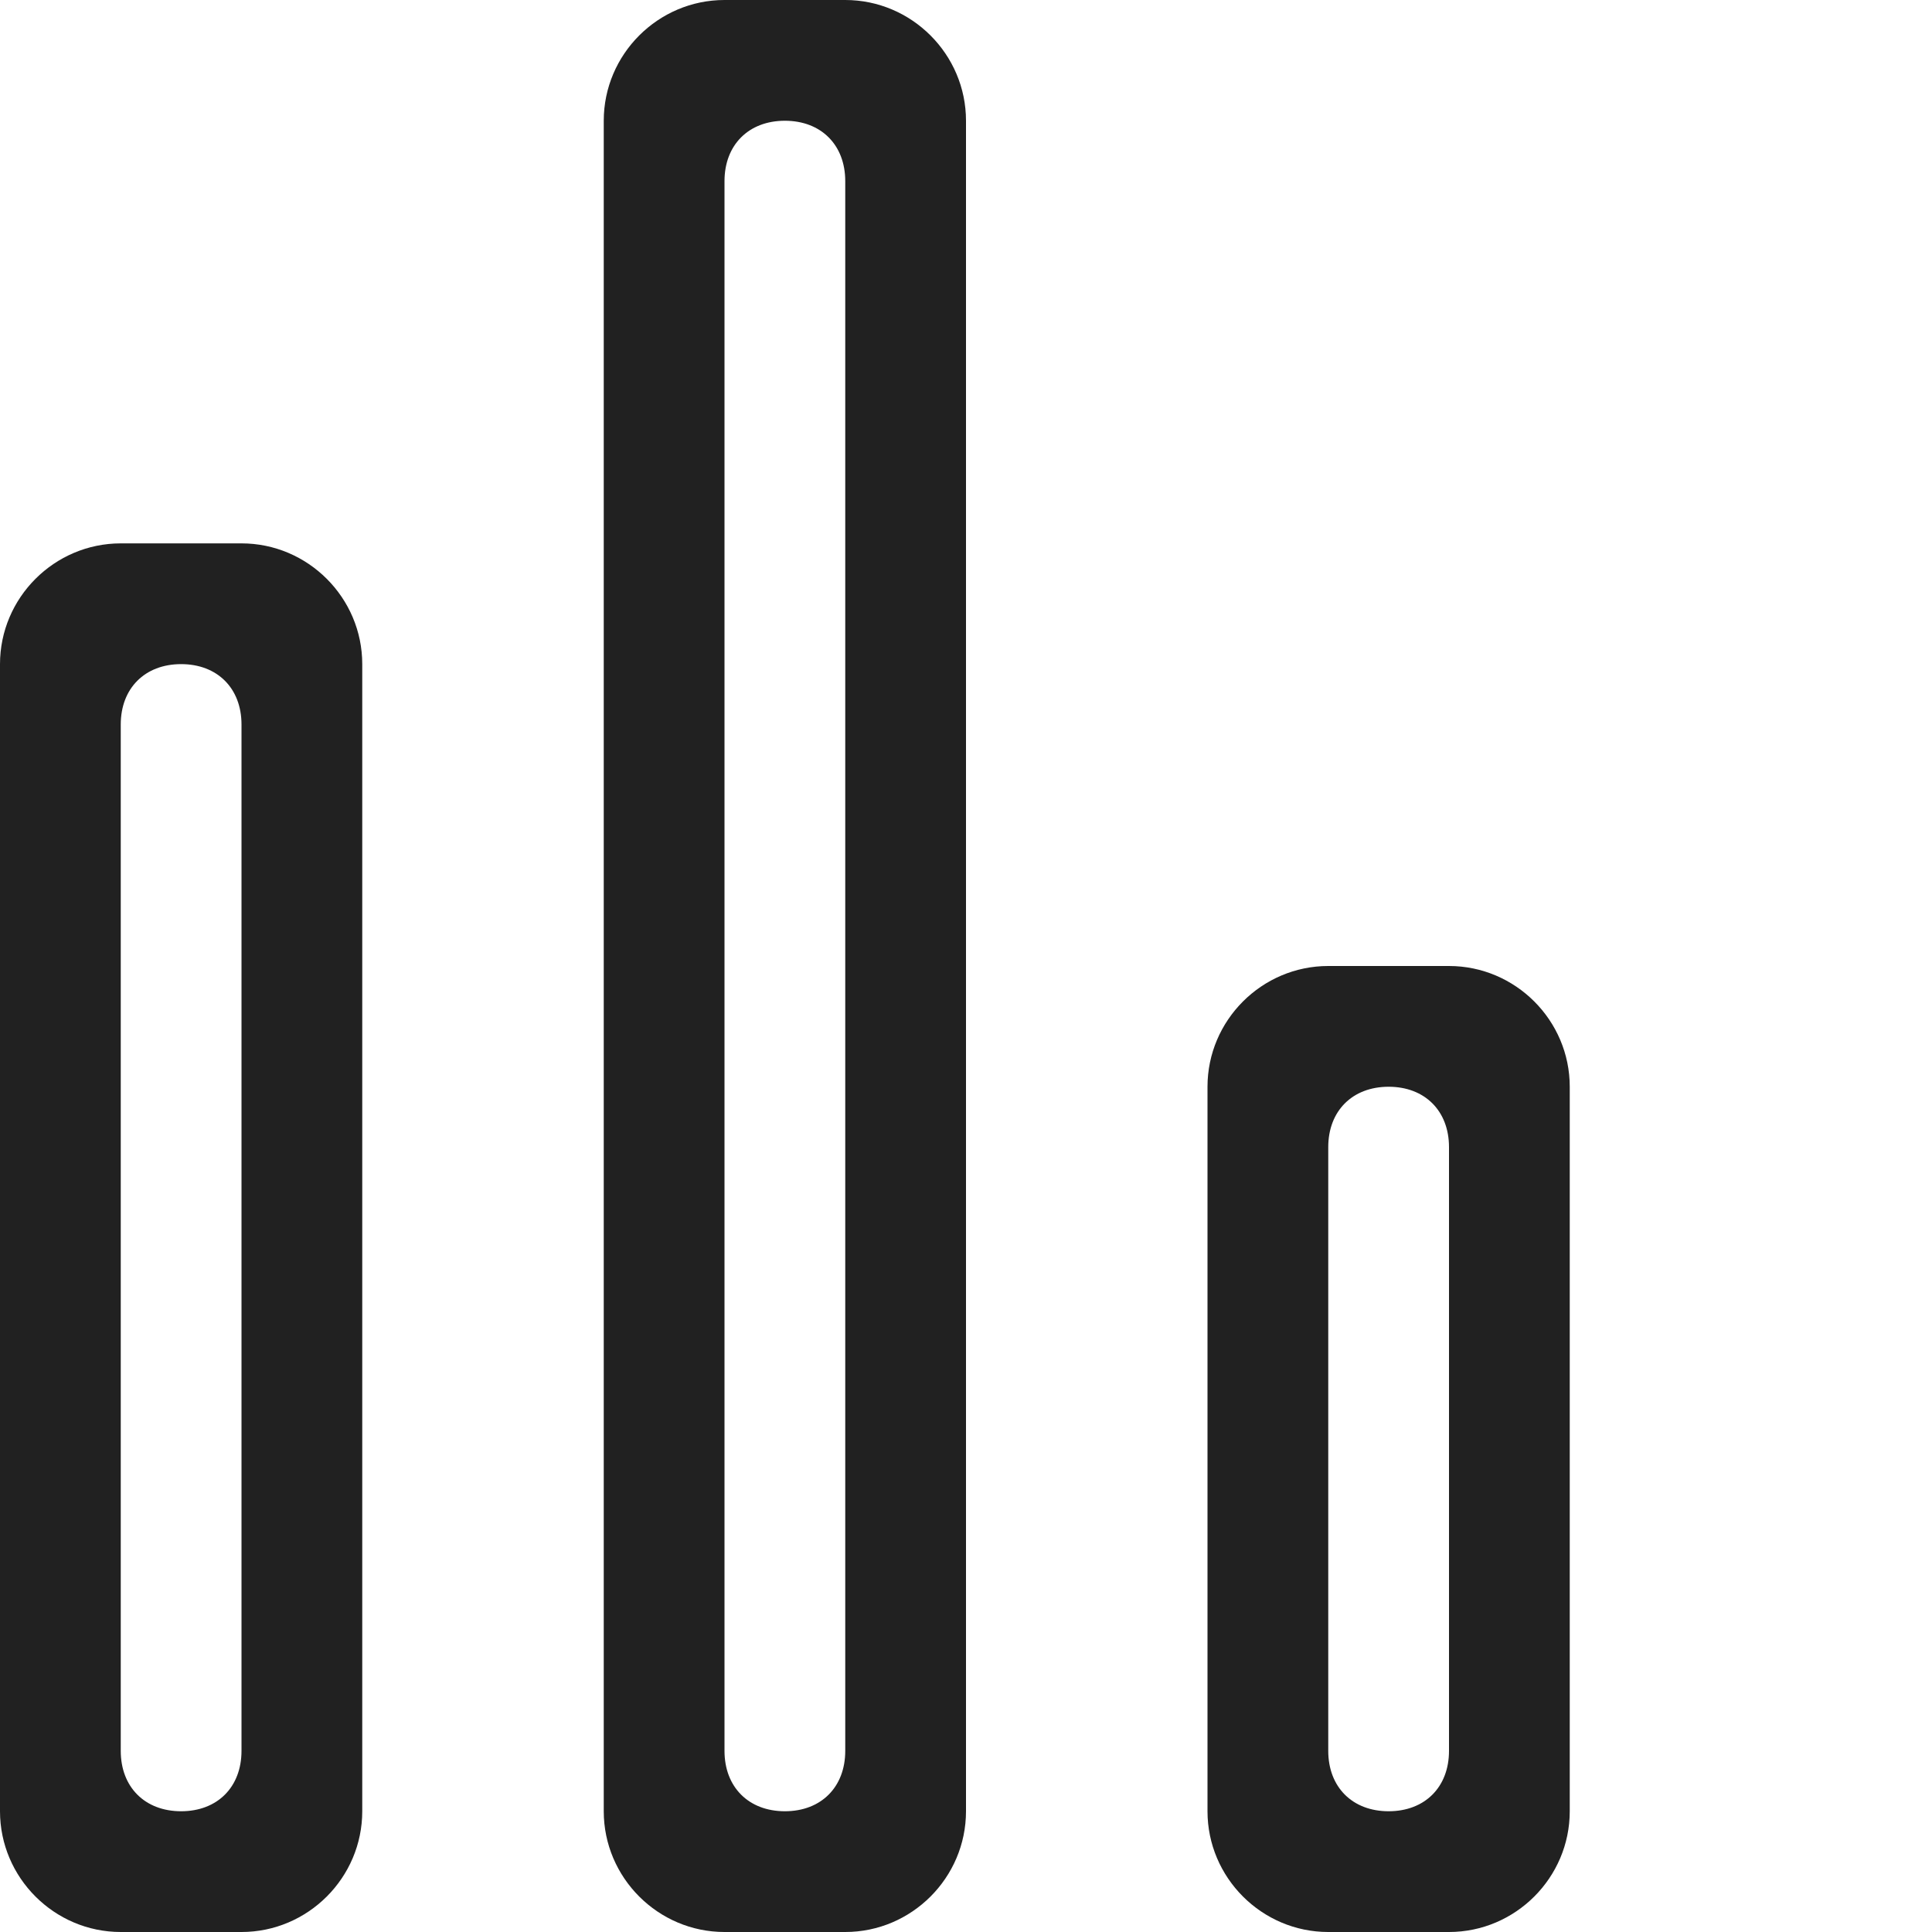
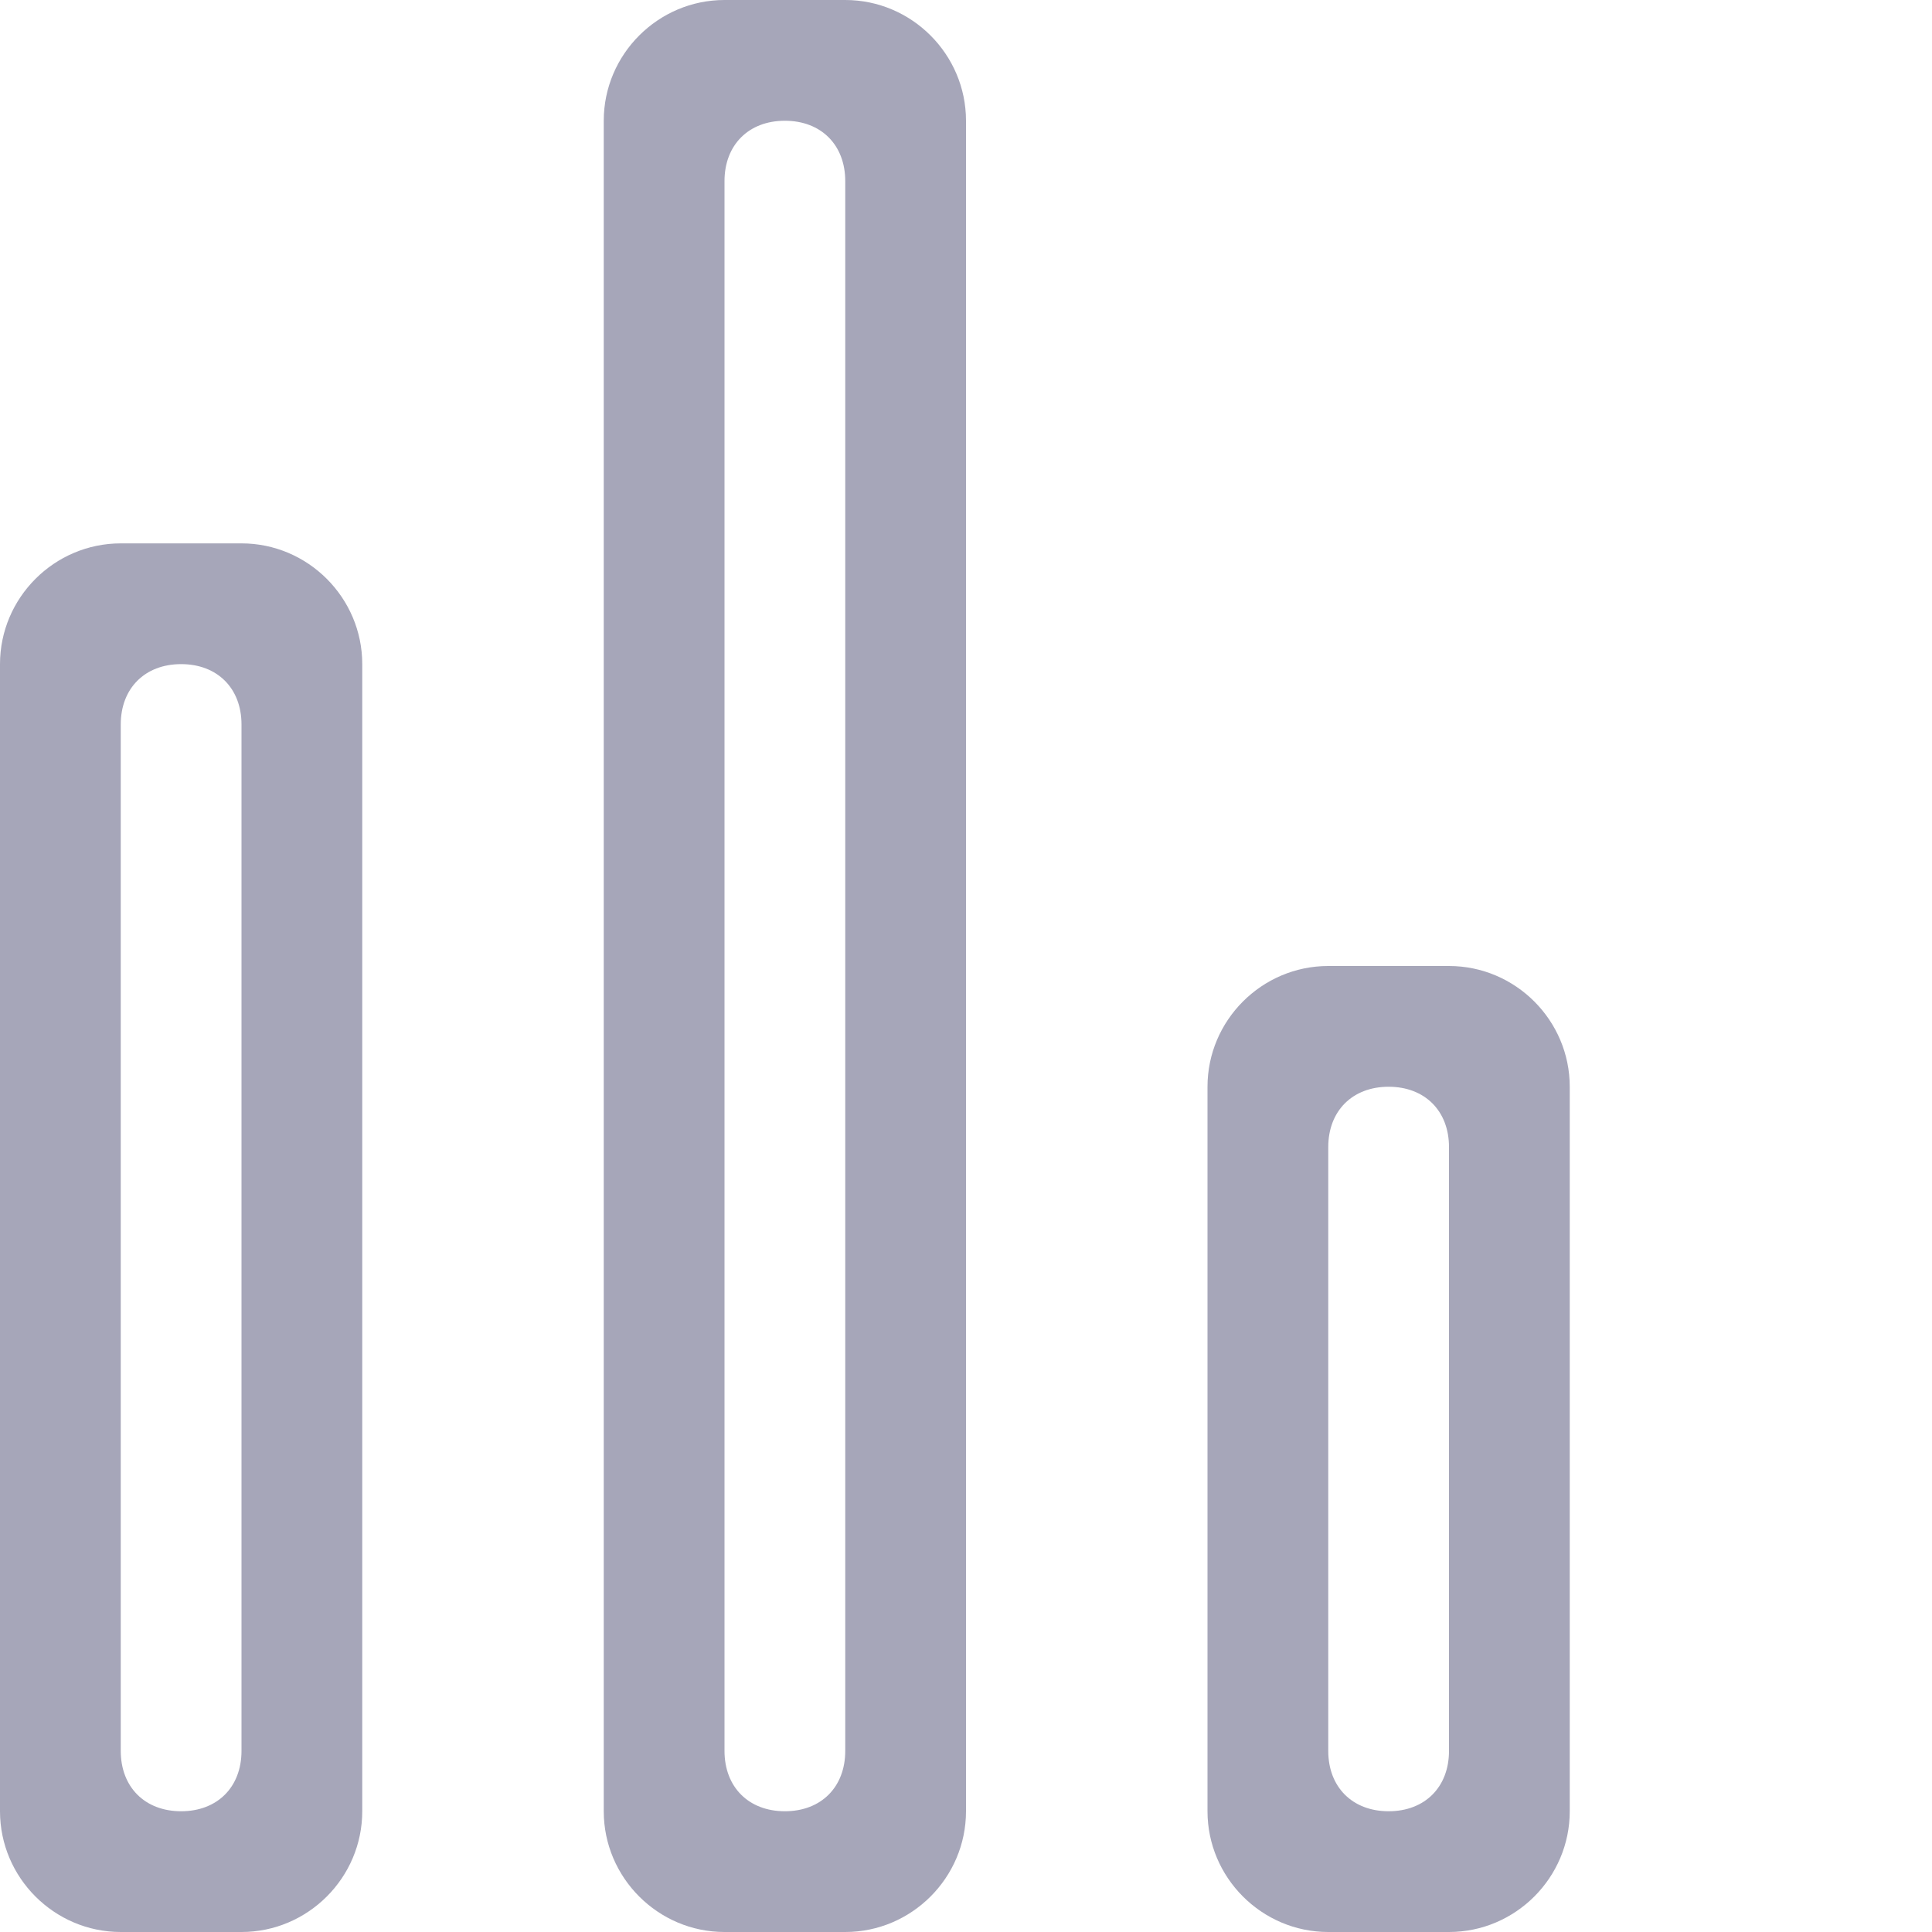
<svg xmlns="http://www.w3.org/2000/svg" version="1.1" id="Line_12" x="0px" y="0px" viewBox="0 0 32 32" style="enable-background:new 0 0 32 32;" xml:space="preserve">
  <style type="text/css">
- 	.st0{fill:#212121;}
+ 	.st0{fill:#A6A6B9;}
</style>
  <g id="_x35__10_">
    <g>
      <path class="st0" d="M14,0h-2c-1.1,0-2,0.9-2,2v28c0,1.1,0.9,2,2,2h2c1.1,0,2-0.9,2-2V2C16,0.9,15.1,0,14,0z M14,29    c0,0.6-0.4,1-1,1c-0.6,0-1-0.4-1-1V3c0-0.6,0.4-1,1-1c0.6,0,1,0.4,1,1V29z M4,9H2c-1.1,0-2,0.9-2,2v19c0,1.1,0.9,2,2,2h2    c1.1,0,2-0.9,2-2V11C6,9.9,5.1,9,4,9z M4,29c0,0.6-0.4,1-1,1c-0.6,0-1-0.4-1-1V12c0-0.6,0.4-1,1-1c0.6,0,1,0.4,1,1V29z M24,16h-2    c-1.1,0-2,0.9-2,2v12c0,1.1,0.9,2,2,2h2c1.1,0,2-0.9,2-2V18C26,16.9,25.1,16,24,16z M24,29c0,0.6-0.4,1-1,1c-0.6,0-1-0.4-1-1V19    c0-0.6,0.4-1,1-1c0.6,0,1,0.4,1,1V29z" />
    </g>
  </g>
</svg>
